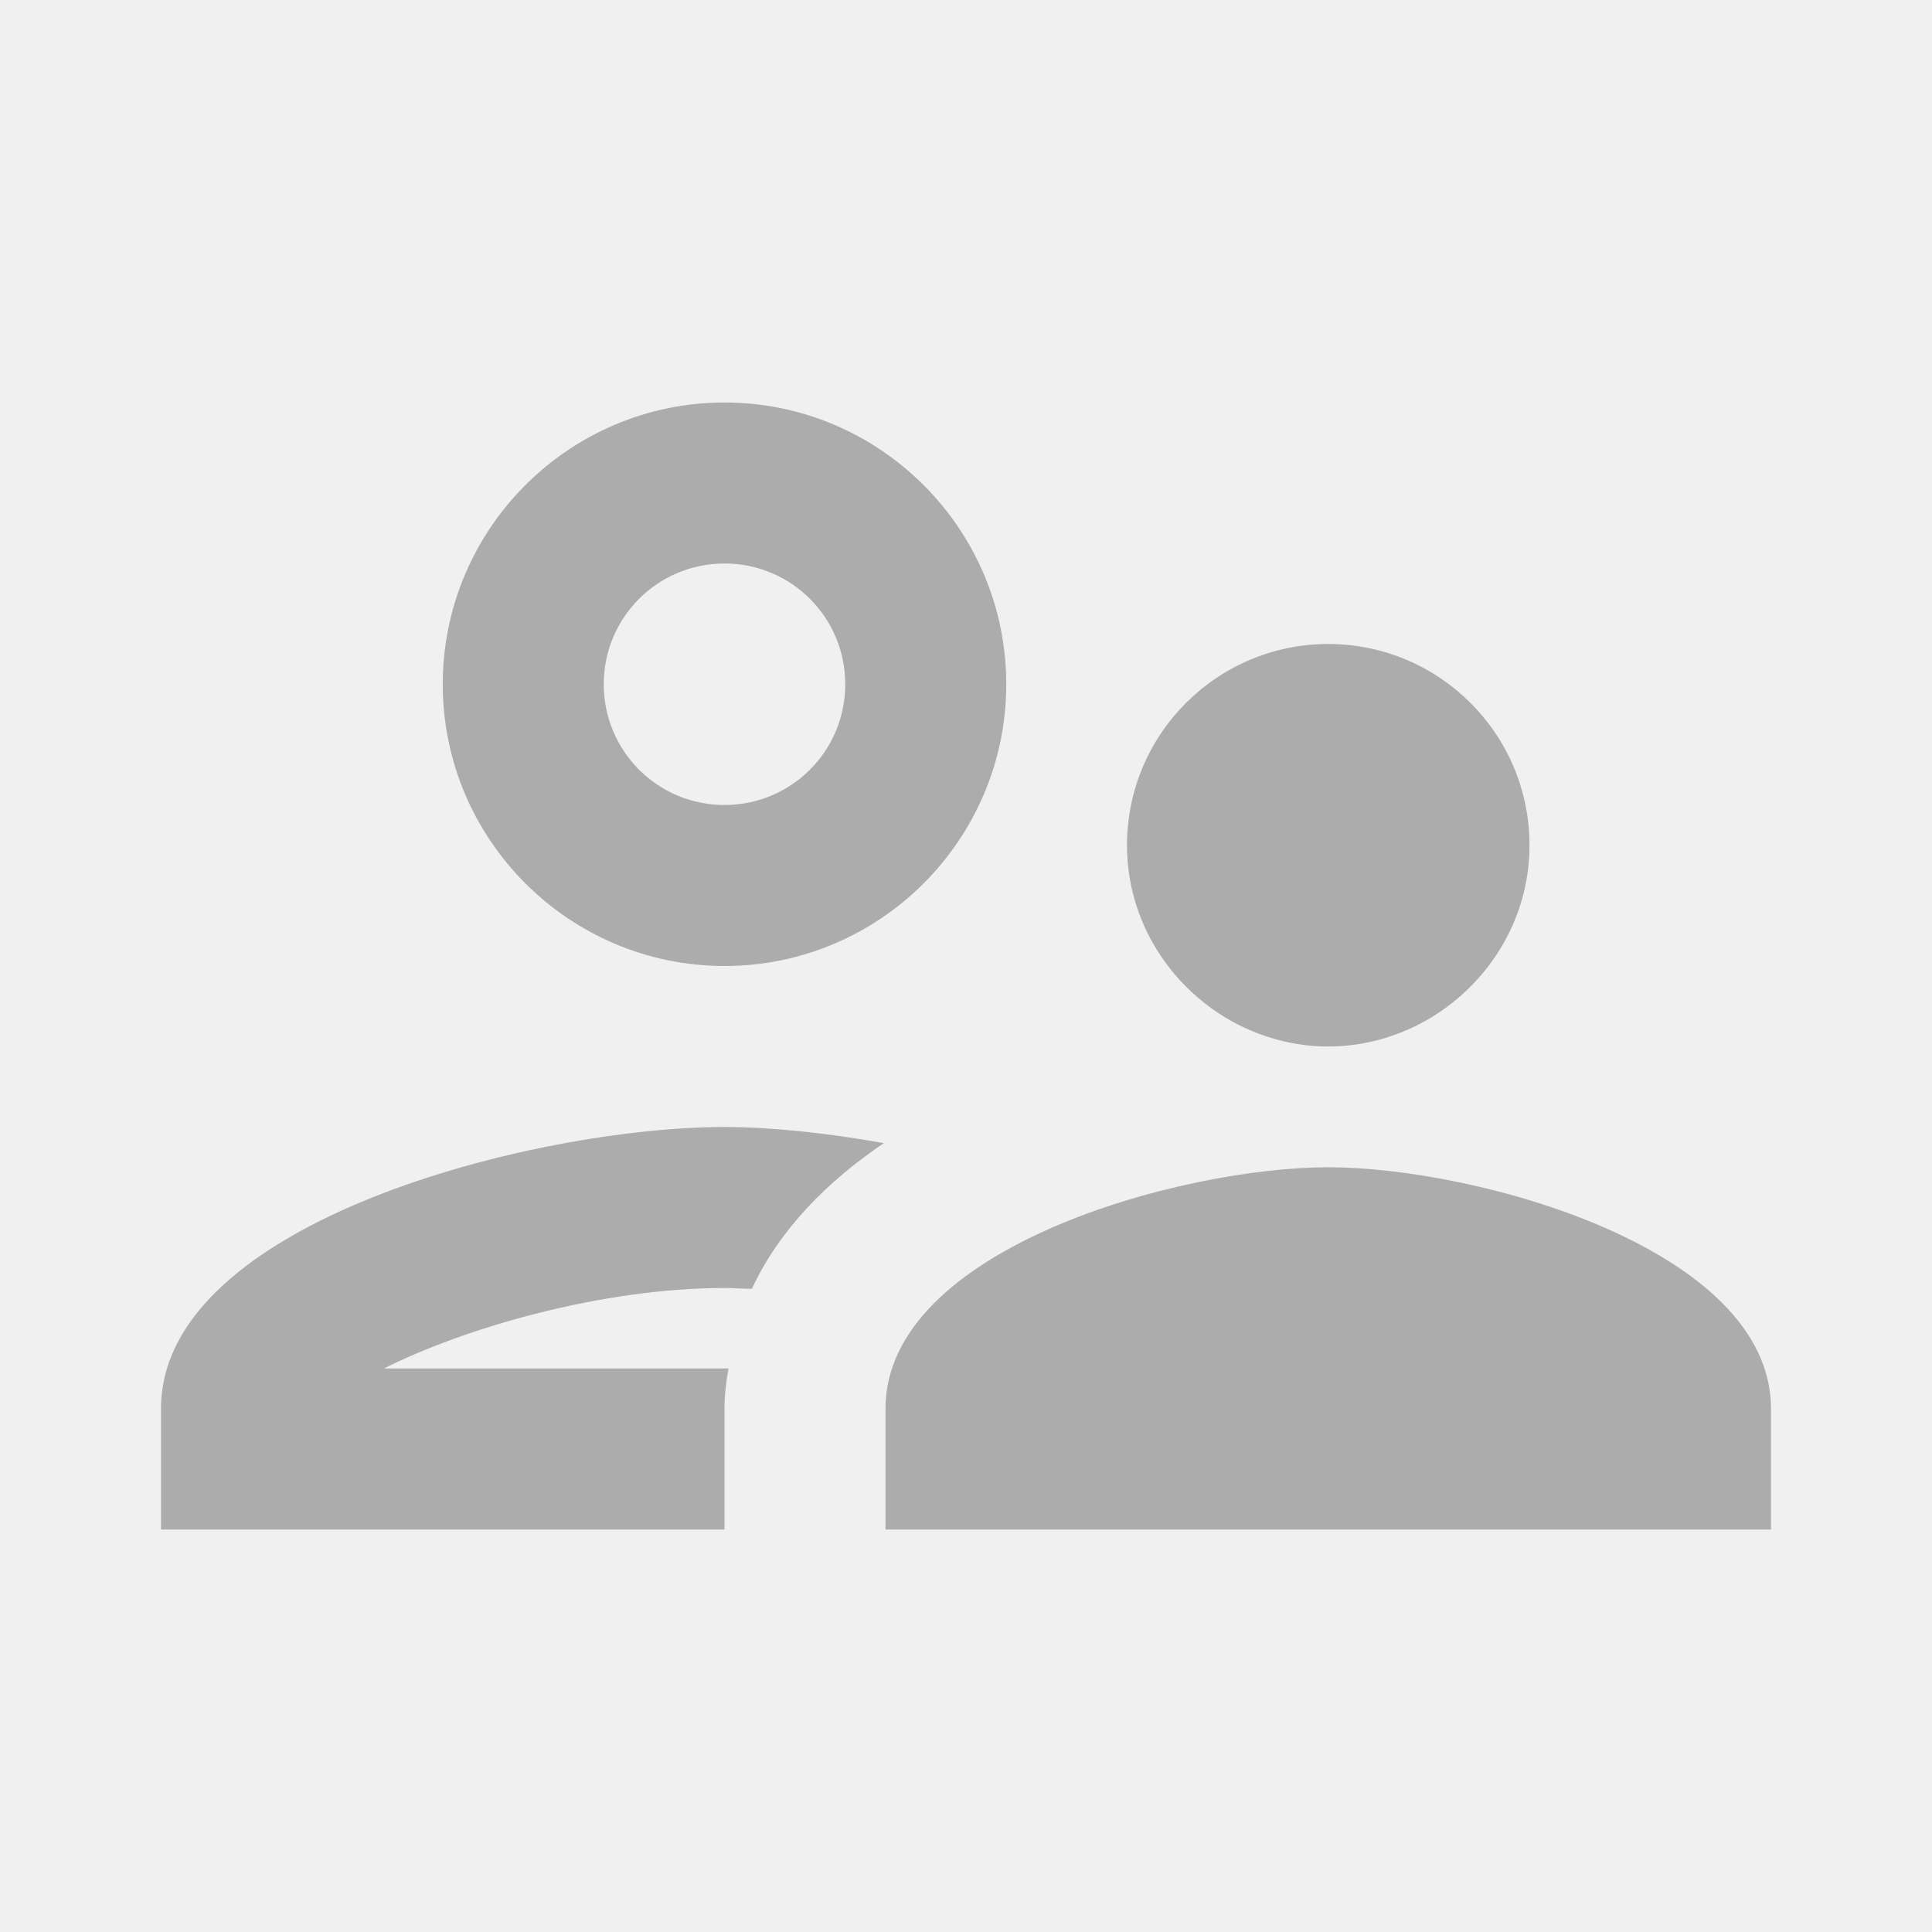
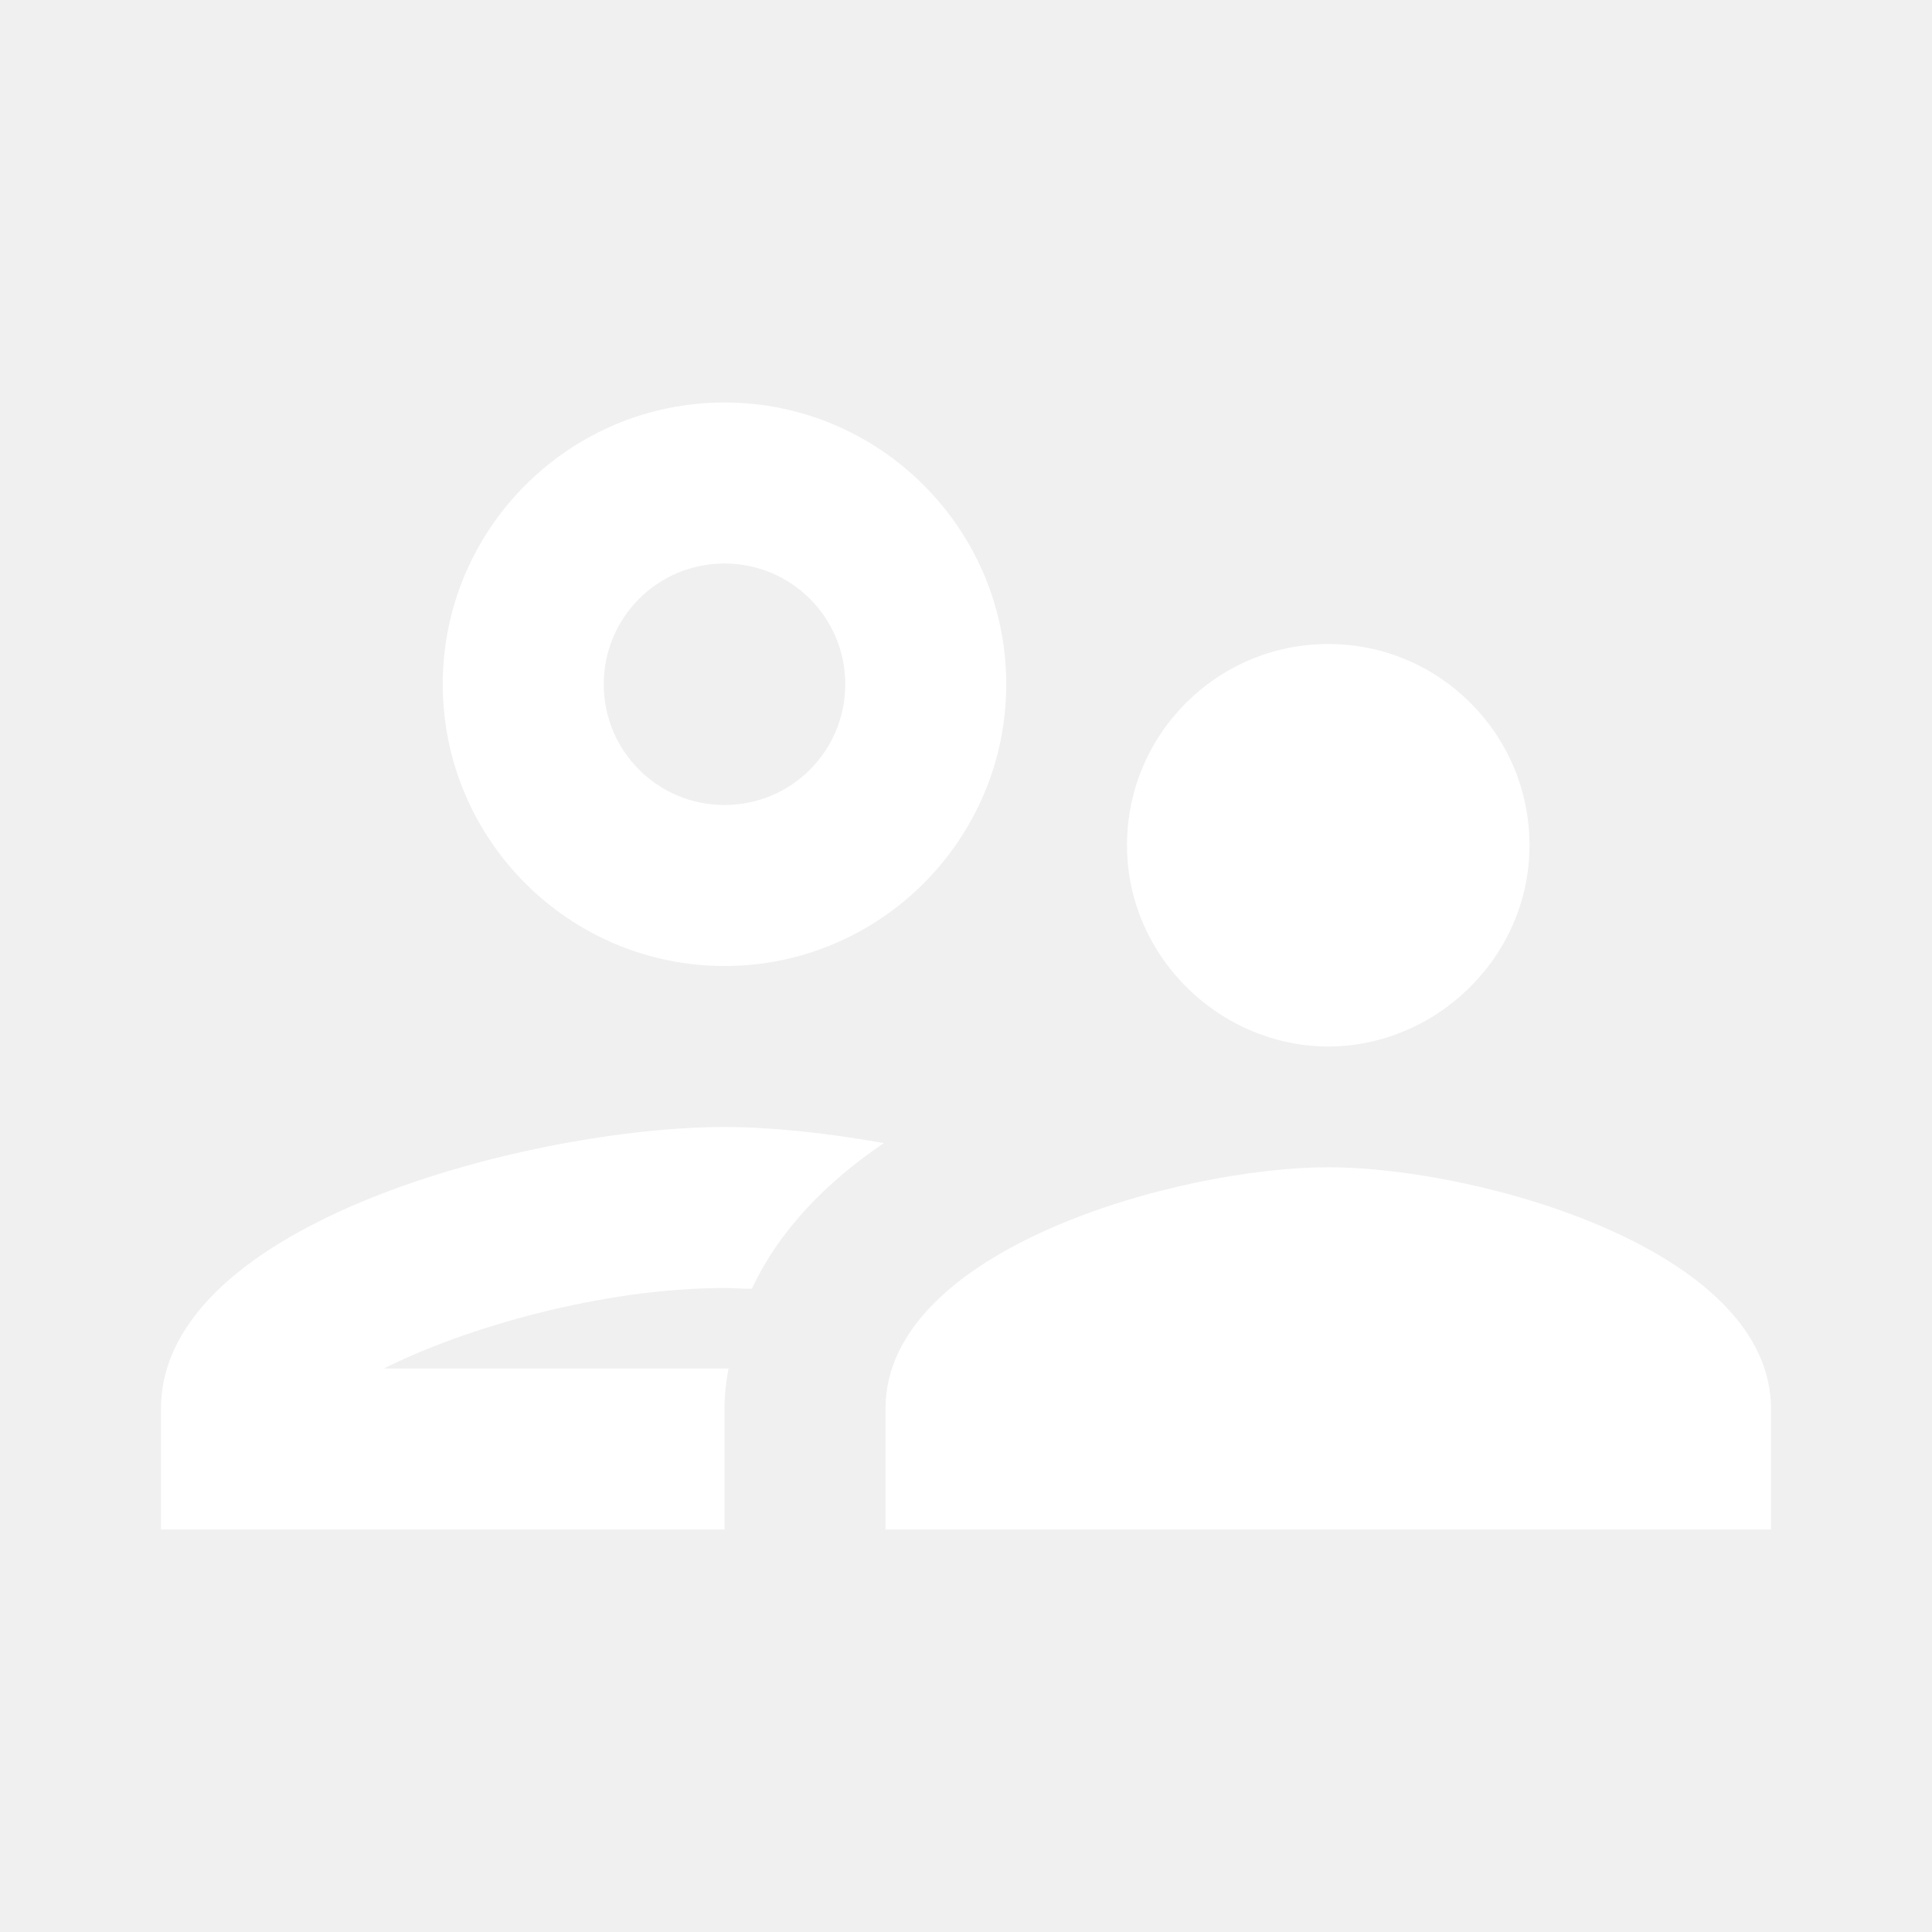
<svg xmlns="http://www.w3.org/2000/svg" width="24" height="24" viewBox="0 0 24 24" fill="none">
-   <path fill-rule="evenodd" clip-rule="evenodd" d="M12.5 8.5C12.5 10.43 10.93 12 9 12C7.07 12 5.5 10.43 5.5 8.5C5.5 6.57 7.07 5 9 5C10.93 5 12.5 6.57 12.5 8.5ZM10.5 8.5C10.5 7.67 9.83 7 9 7C8.17 7 7.5 7.67 7.5 8.5C7.5 9.33 8.17 10 9 10C9.83 10 10.5 9.33 10.5 8.5Z" fill="#ACACAC" />
-   <path d="M9.05 17H4.77C5.76 16.5 7.47 16 9 16C9.11 16 9.23 16.01 9.34 16.01C9.68 15.28 10.27 14.68 10.98 14.2C10.25 14.07 9.56 14 9 14C6.66 14 2 15.17 2 17.5V19H9V17.5C9 17.33 9.02 17.16 9.05 17Z" fill="#ACACAC" />
-   <path d="M16.5 14.5C14.66 14.5 11 15.51 11 17.5V19H15.58H22V17.5C22 15.51 18.34 14.5 16.5 14.5Z" fill="#ACACAC" />
-   <path d="M17.71 12.68C18.47 12.25 19 11.44 19 10.5C19 9.12 17.88 8 16.5 8C15.12 8 14 9.12 14 10.5C14 11.44 14.53 12.25 15.29 12.68C15.65 12.88 16.06 13 16.5 13C16.94 13 17.35 12.88 17.71 12.68Z" fill="#ACACAC" />
+   <path fill-rule="evenodd" clip-rule="evenodd" d="M12.5 8.5C12.5 10.43 10.93 12 9 12C7.07 12 5.5 10.43 5.5 8.5C5.5 6.57 7.07 5 9 5C10.93 5 12.5 6.57 12.5 8.5ZM10.5 8.5C10.5 7.67 9.83 7 9 7C8.17 7 7.5 7.67 7.5 8.5C7.5 9.33 8.17 10 9 10C9.83 10 10.5 9.33 10.5 8.5Z" fill="white" />
+   <path d="M9.05 17H4.77C5.76 16.5 7.47 16 9 16C9.11 16 9.23 16.01 9.34 16.01C9.68 15.28 10.27 14.68 10.98 14.2C10.25 14.07 9.56 14 9 14C6.66 14 2 15.17 2 17.5V19H9V17.5C9 17.33 9.02 17.16 9.05 17Z" fill="white" />
+   <path d="M16.5 14.5C14.66 14.5 11 15.51 11 17.5V19H15.58H22V17.5C22 15.51 18.34 14.5 16.5 14.5Z" fill="white" />
+   <path d="M17.71 12.68C18.47 12.25 19 11.44 19 10.5C19 9.12 17.88 8 16.5 8C15.12 8 14 9.12 14 10.5C14 11.44 14.53 12.25 15.29 12.68C15.65 12.88 16.06 13 16.5 13C16.94 13 17.35 12.88 17.71 12.68Z" fill="white" />
</svg>
